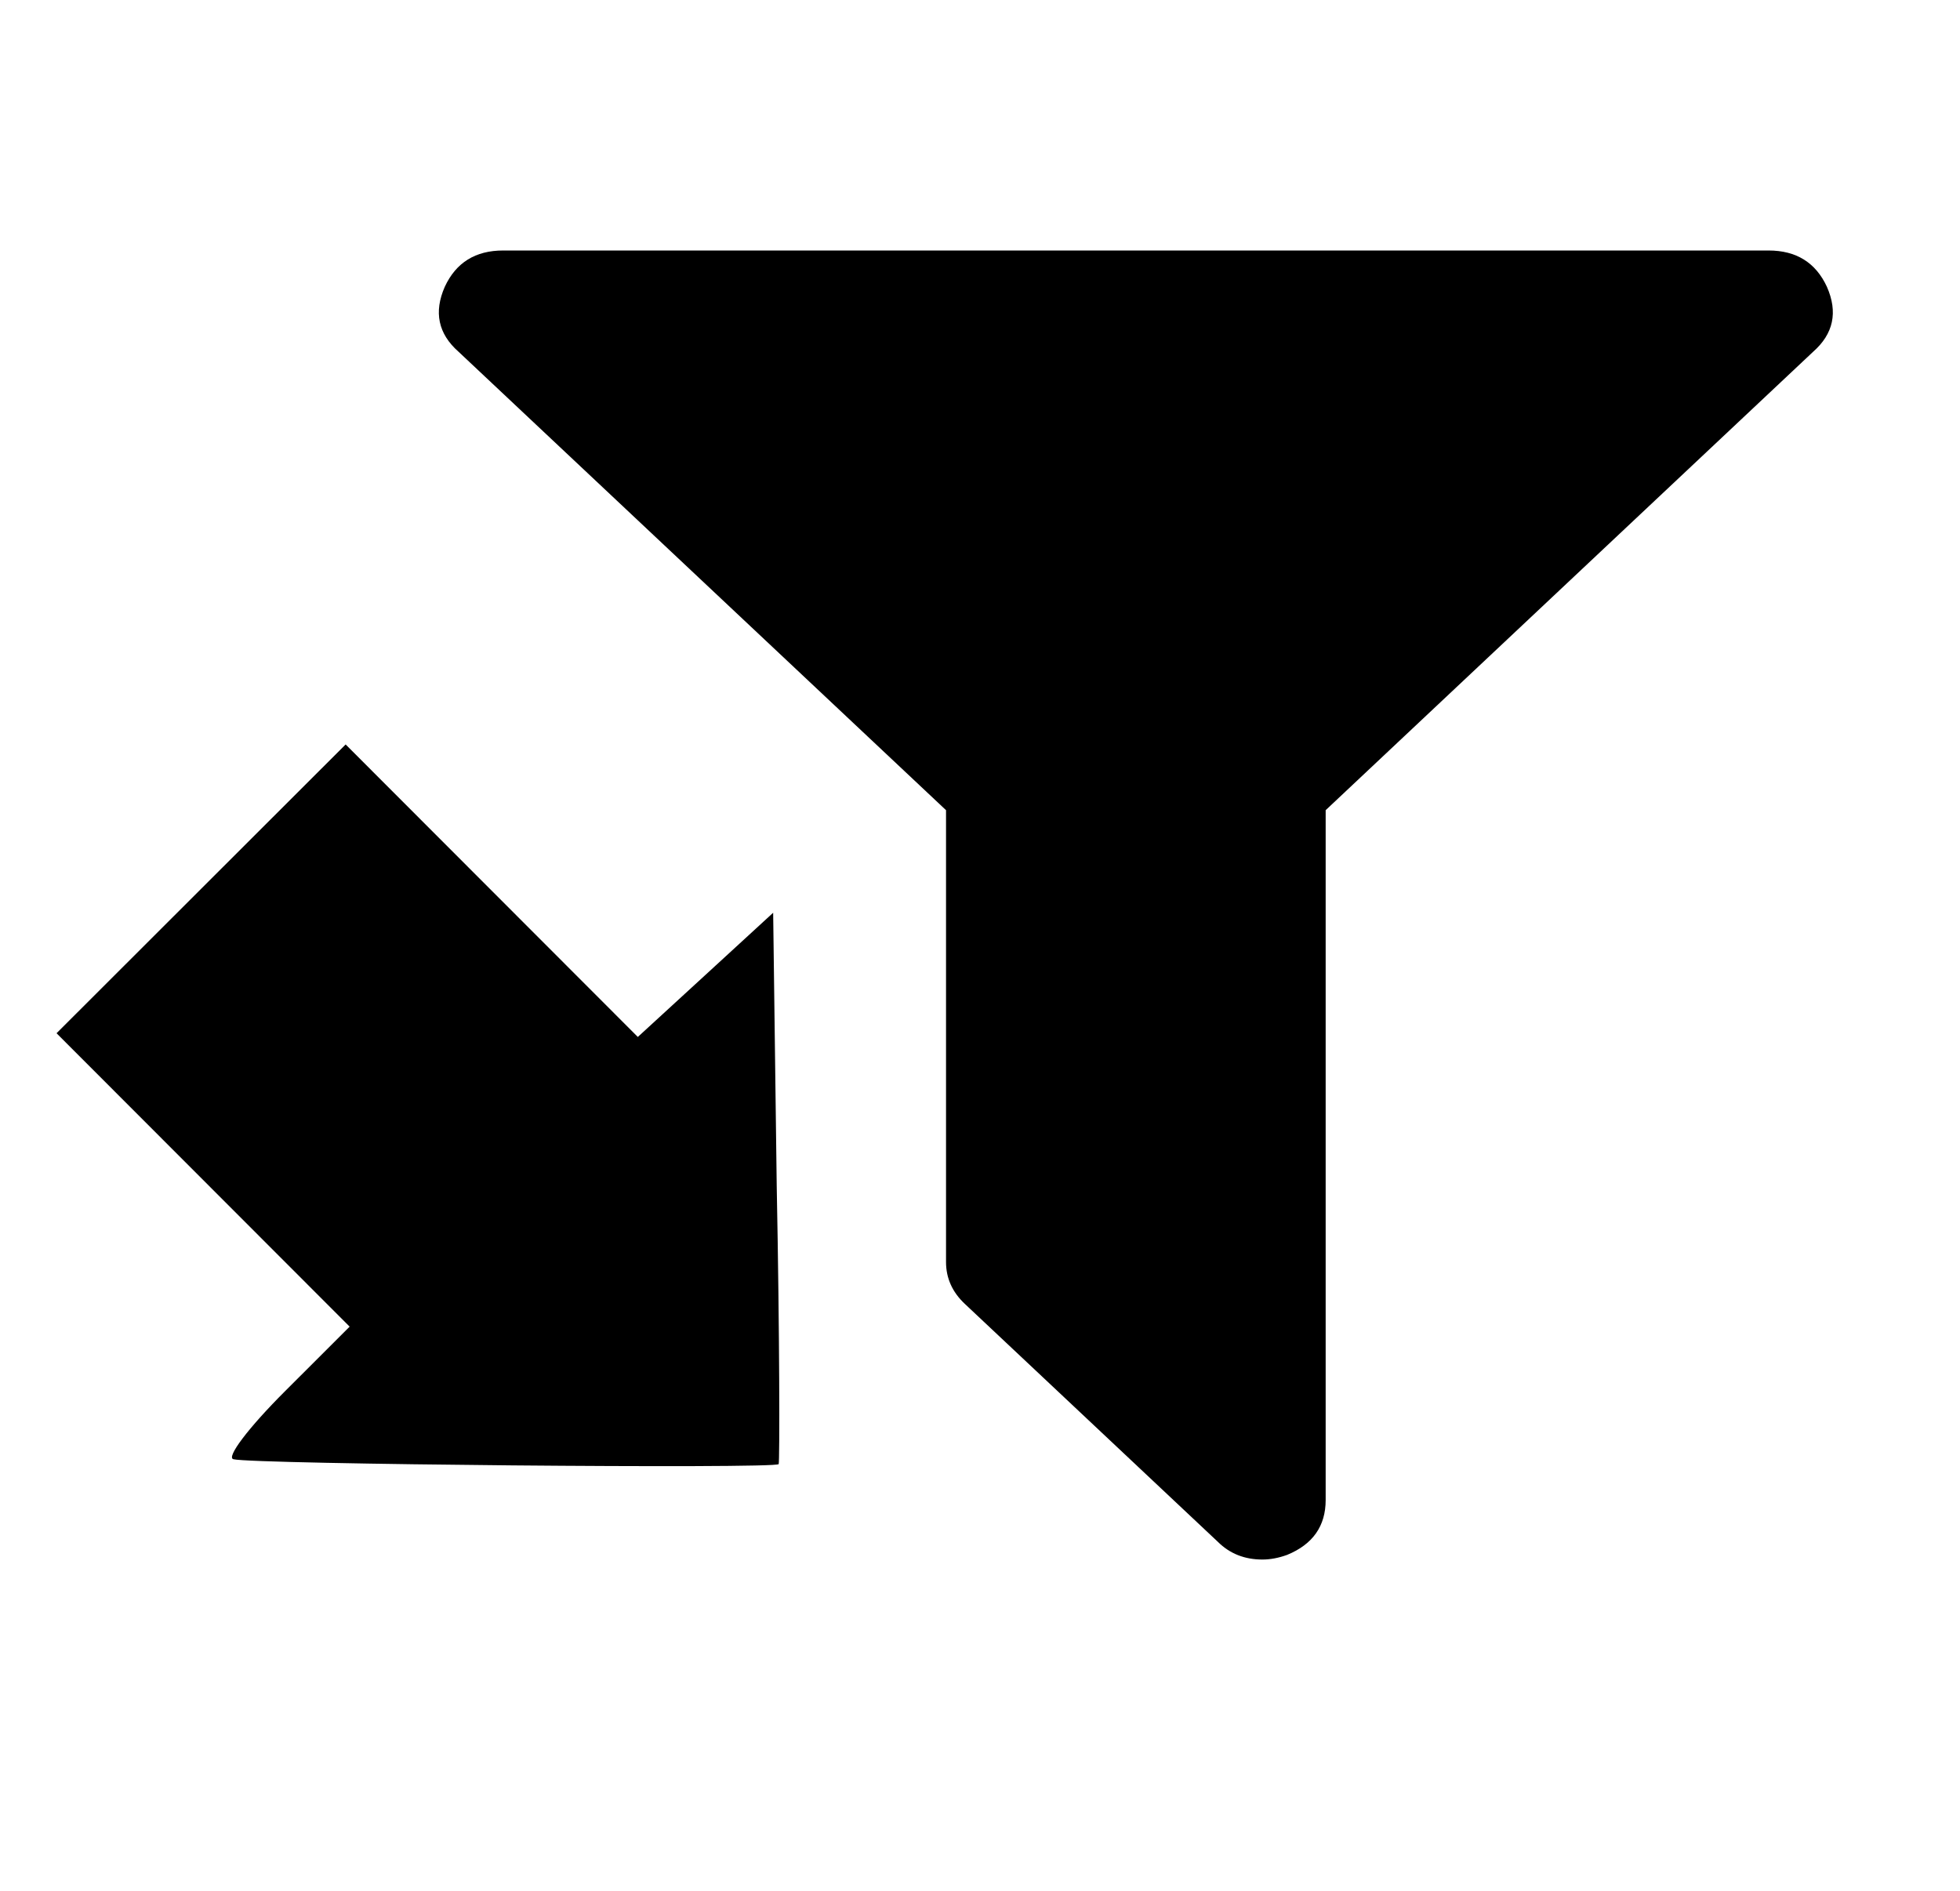
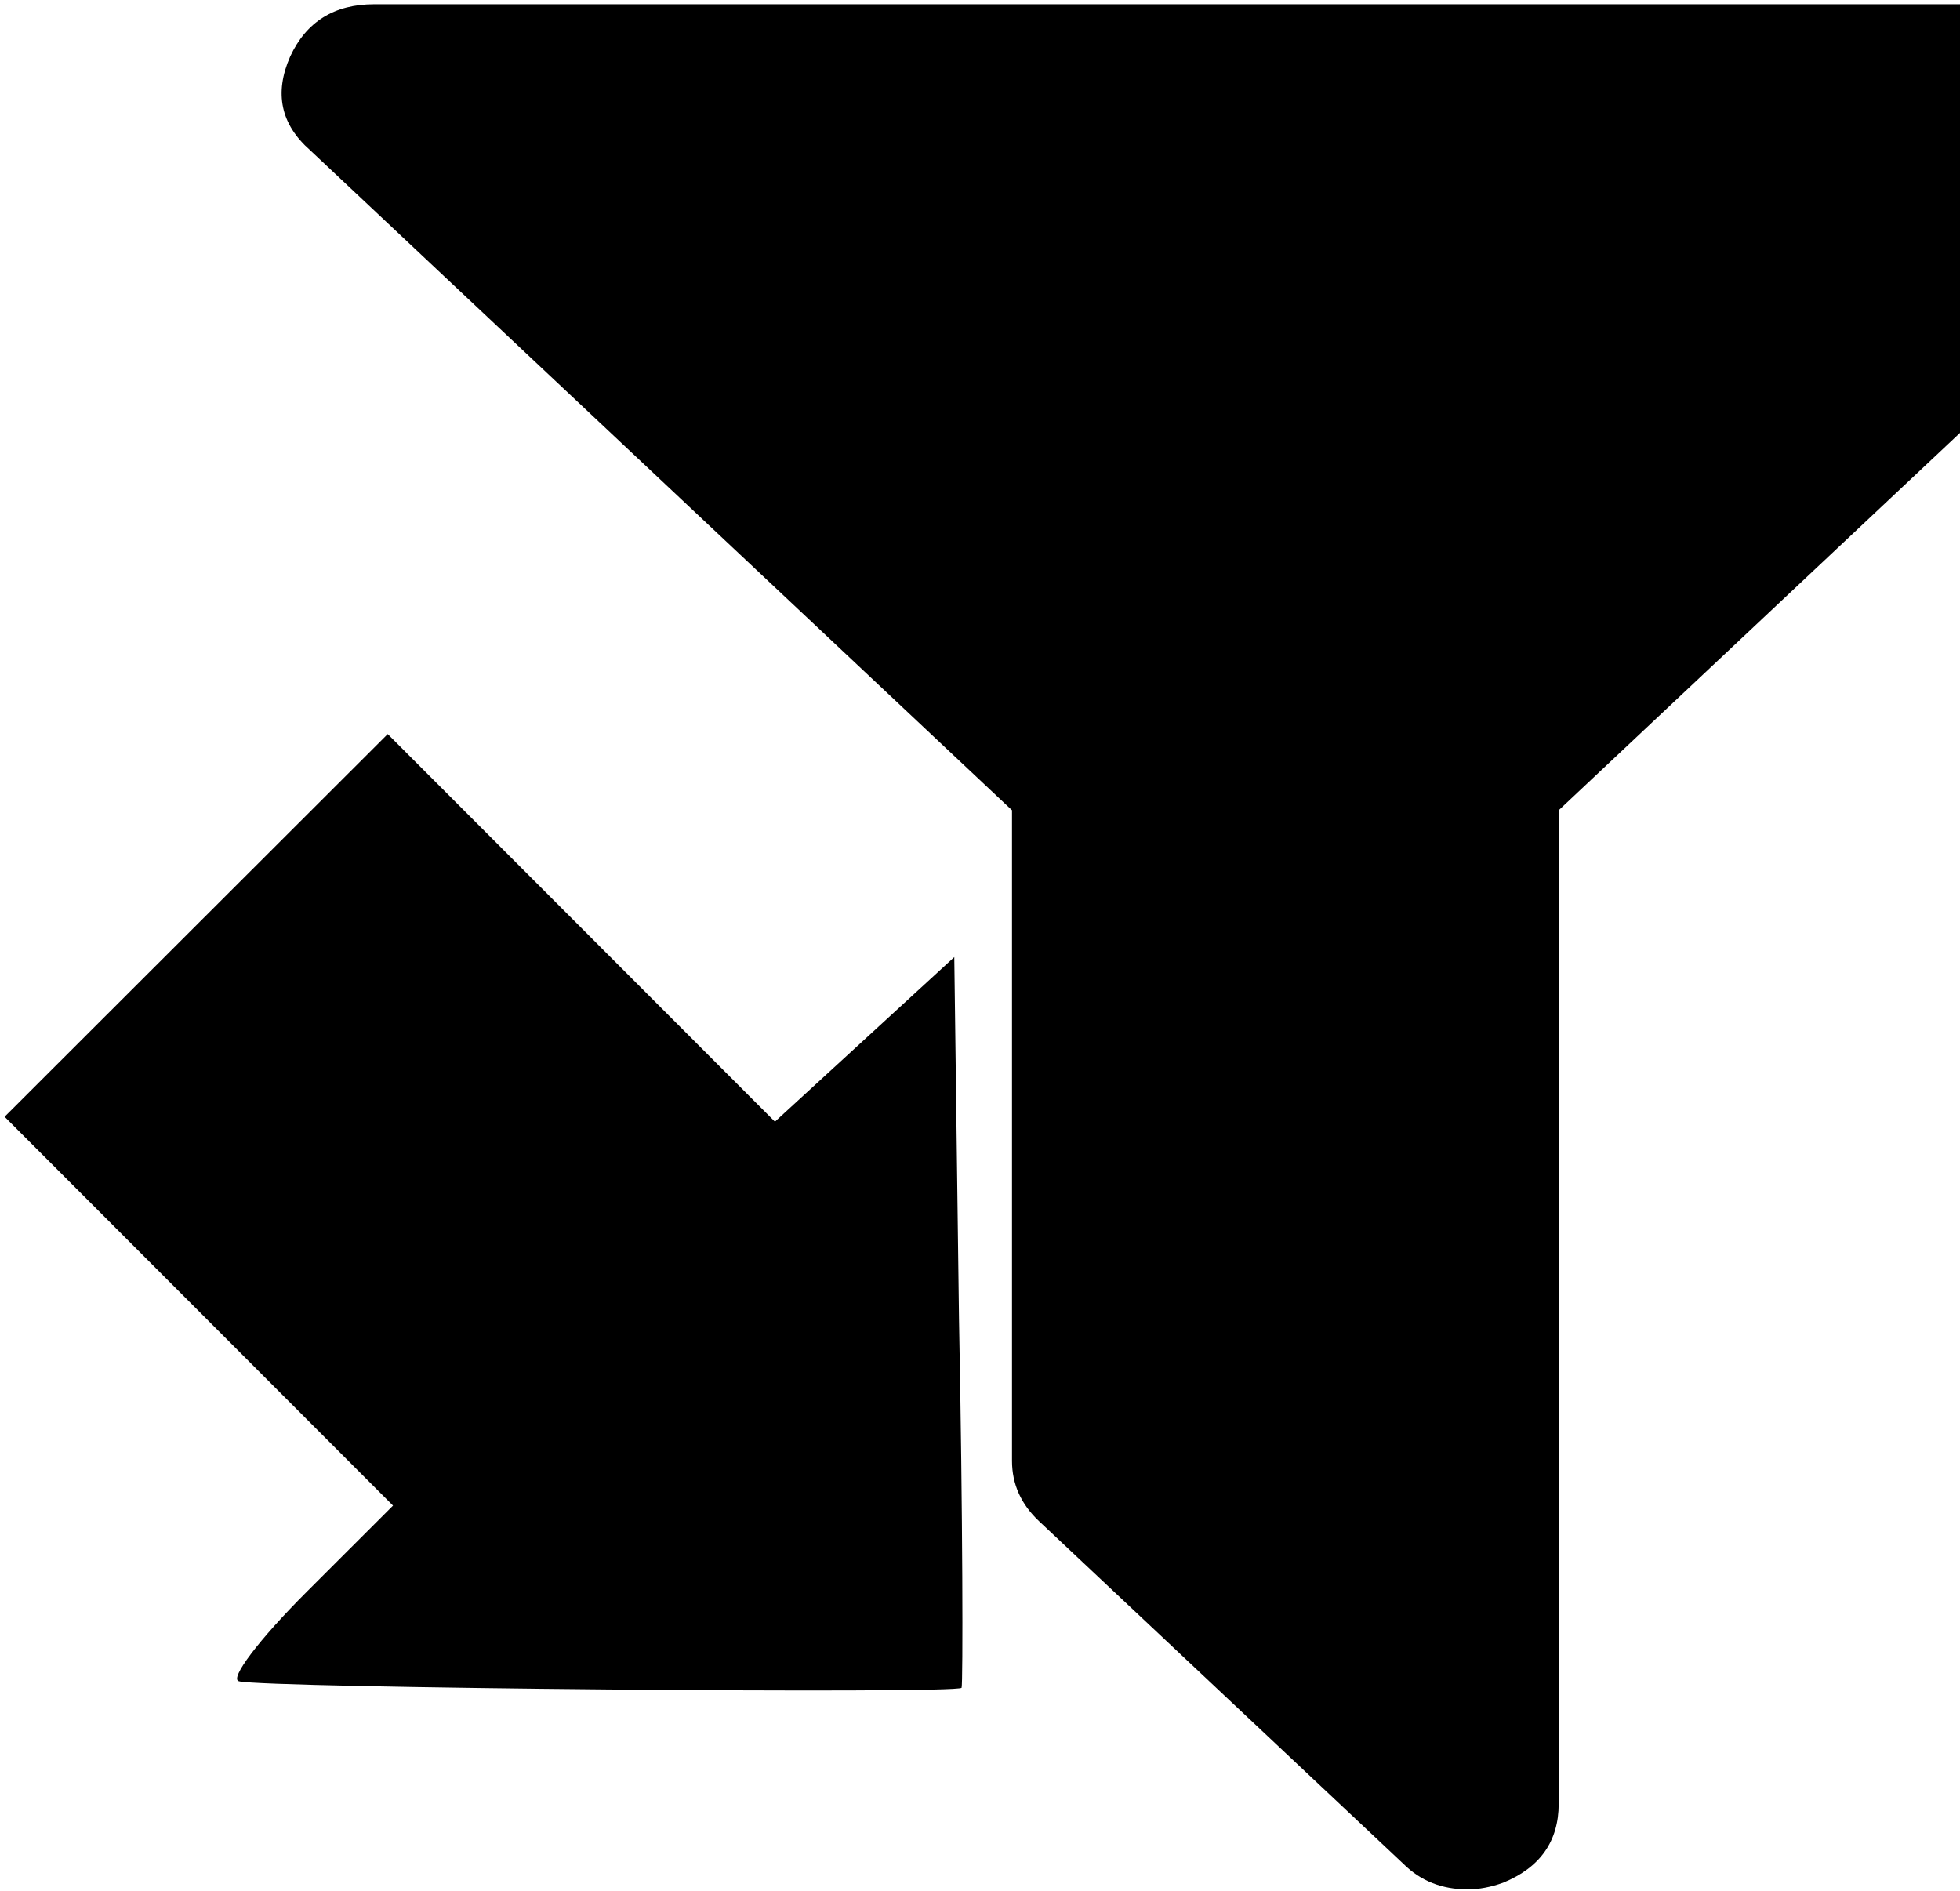
<svg xmlns="http://www.w3.org/2000/svg" version="1.0" width="283pt" height="273pt" viewBox="0 0 283 273" preserveAspectRatio="xMidYMid meet" id="svg163924">
  <defs id="defs163936">
    <symbol id="icon-filter" viewBox="0 0 22 28">
      <path class="path1" d="M21.922 4.609c0.156 0.375 0.078 0.812-0.219 1.094l-7.703 7.703v11.594c0 0.406-0.25 0.766-0.609 0.922-0.125 0.047-0.266 0.078-0.391 0.078-0.266 0-0.516-0.094-0.703-0.297l-4-4c-0.187-0.187-0.297-0.438-0.297-0.703v-7.594l-7.703-7.703c-0.297-0.281-0.375-0.719-0.219-1.094 0.156-0.359 0.516-0.609 0.922-0.609h20c0.406 0 0.766 0.25 0.922 0.609z" id="path170429" />
    </symbol>
  </defs>
  <g transform="translate(0,273) scale(0.1,-0.1)" fill="#000000" stroke="none" id="g163928">
-     <path d="m 1121.488,1017.84 -5.135,394.26 -98.064,-90.022 -97.356,-89.316 L 710.66,1443.263 499.063,1655.089 290.354,1446.605 81.644,1238.122 293.241,1026.296 504.838,814.47 411.449,721.183 c -53.062,-53.004 -85.269,-95.756 -74.411,-98.135 27.097,-7.317 782.94,-14.04 787.278,-7.062 1.508,4.151 1.43,183.931 -2.827,401.855 z" id="path163932" />
-     <path id="path4924" d="m 2637.814,2315.959 q 24.267,-55.038 -19.984,-93.968 l -703.735,-661.804 0,-996.062 q 0,-56.381 -55.671,-79.202 -18.557,-6.712 -35.686,-6.712 -38.541,0 -64.235,25.506 l -365.428,343.655 q -27.122,25.506 -27.122,60.408 l 0,652.407 -703.735,661.804 q -44.251,38.93 -19.984,93.968 24.267,52.354 84.22,52.354 l 1827.142,0 q 59.953,0 84.22,-52.354 z" />
+     <path d="M 1384.675,825.588 1377.87,1348.072 1247.913,1228.772 1118.894,1110.408 840.233,1389.371 559.82,1670.089 283.232,1393.801 6.644,1117.513 287.058,836.795 567.472,556.077 443.711,432.45 c -70.319,-70.243 -113.001,-126.899 -98.612,-130.052 35.91,-9.696 1037.575,-18.606 1043.323,-9.359 1.998,5.501 1.895,243.75 -3.747,532.549 z" id="path163932" style="stroke-width:1.325" />
+     <path id="path4924" d="m 3292.762,2648.425 q 34.945,-79.259 -28.779,-135.32 L 2250.564,1560.07 V 125.685 q 0,-81.192 -80.169,-114.055 -26.723,-9.666 -51.391,-9.666 -55.502,0 -92.503,36.73 L 1500.264,533.576 q -39.056,36.73 -39.056,86.991 V 1560.07 L 447.789,2513.106 q -63.724,56.061 -28.779,135.32 34.945,75.392 121.281,75.392 H 3171.48 q 86.336,0 121.281,-75.392 z" style="stroke-width:1.44" />
  </g>
</svg>
